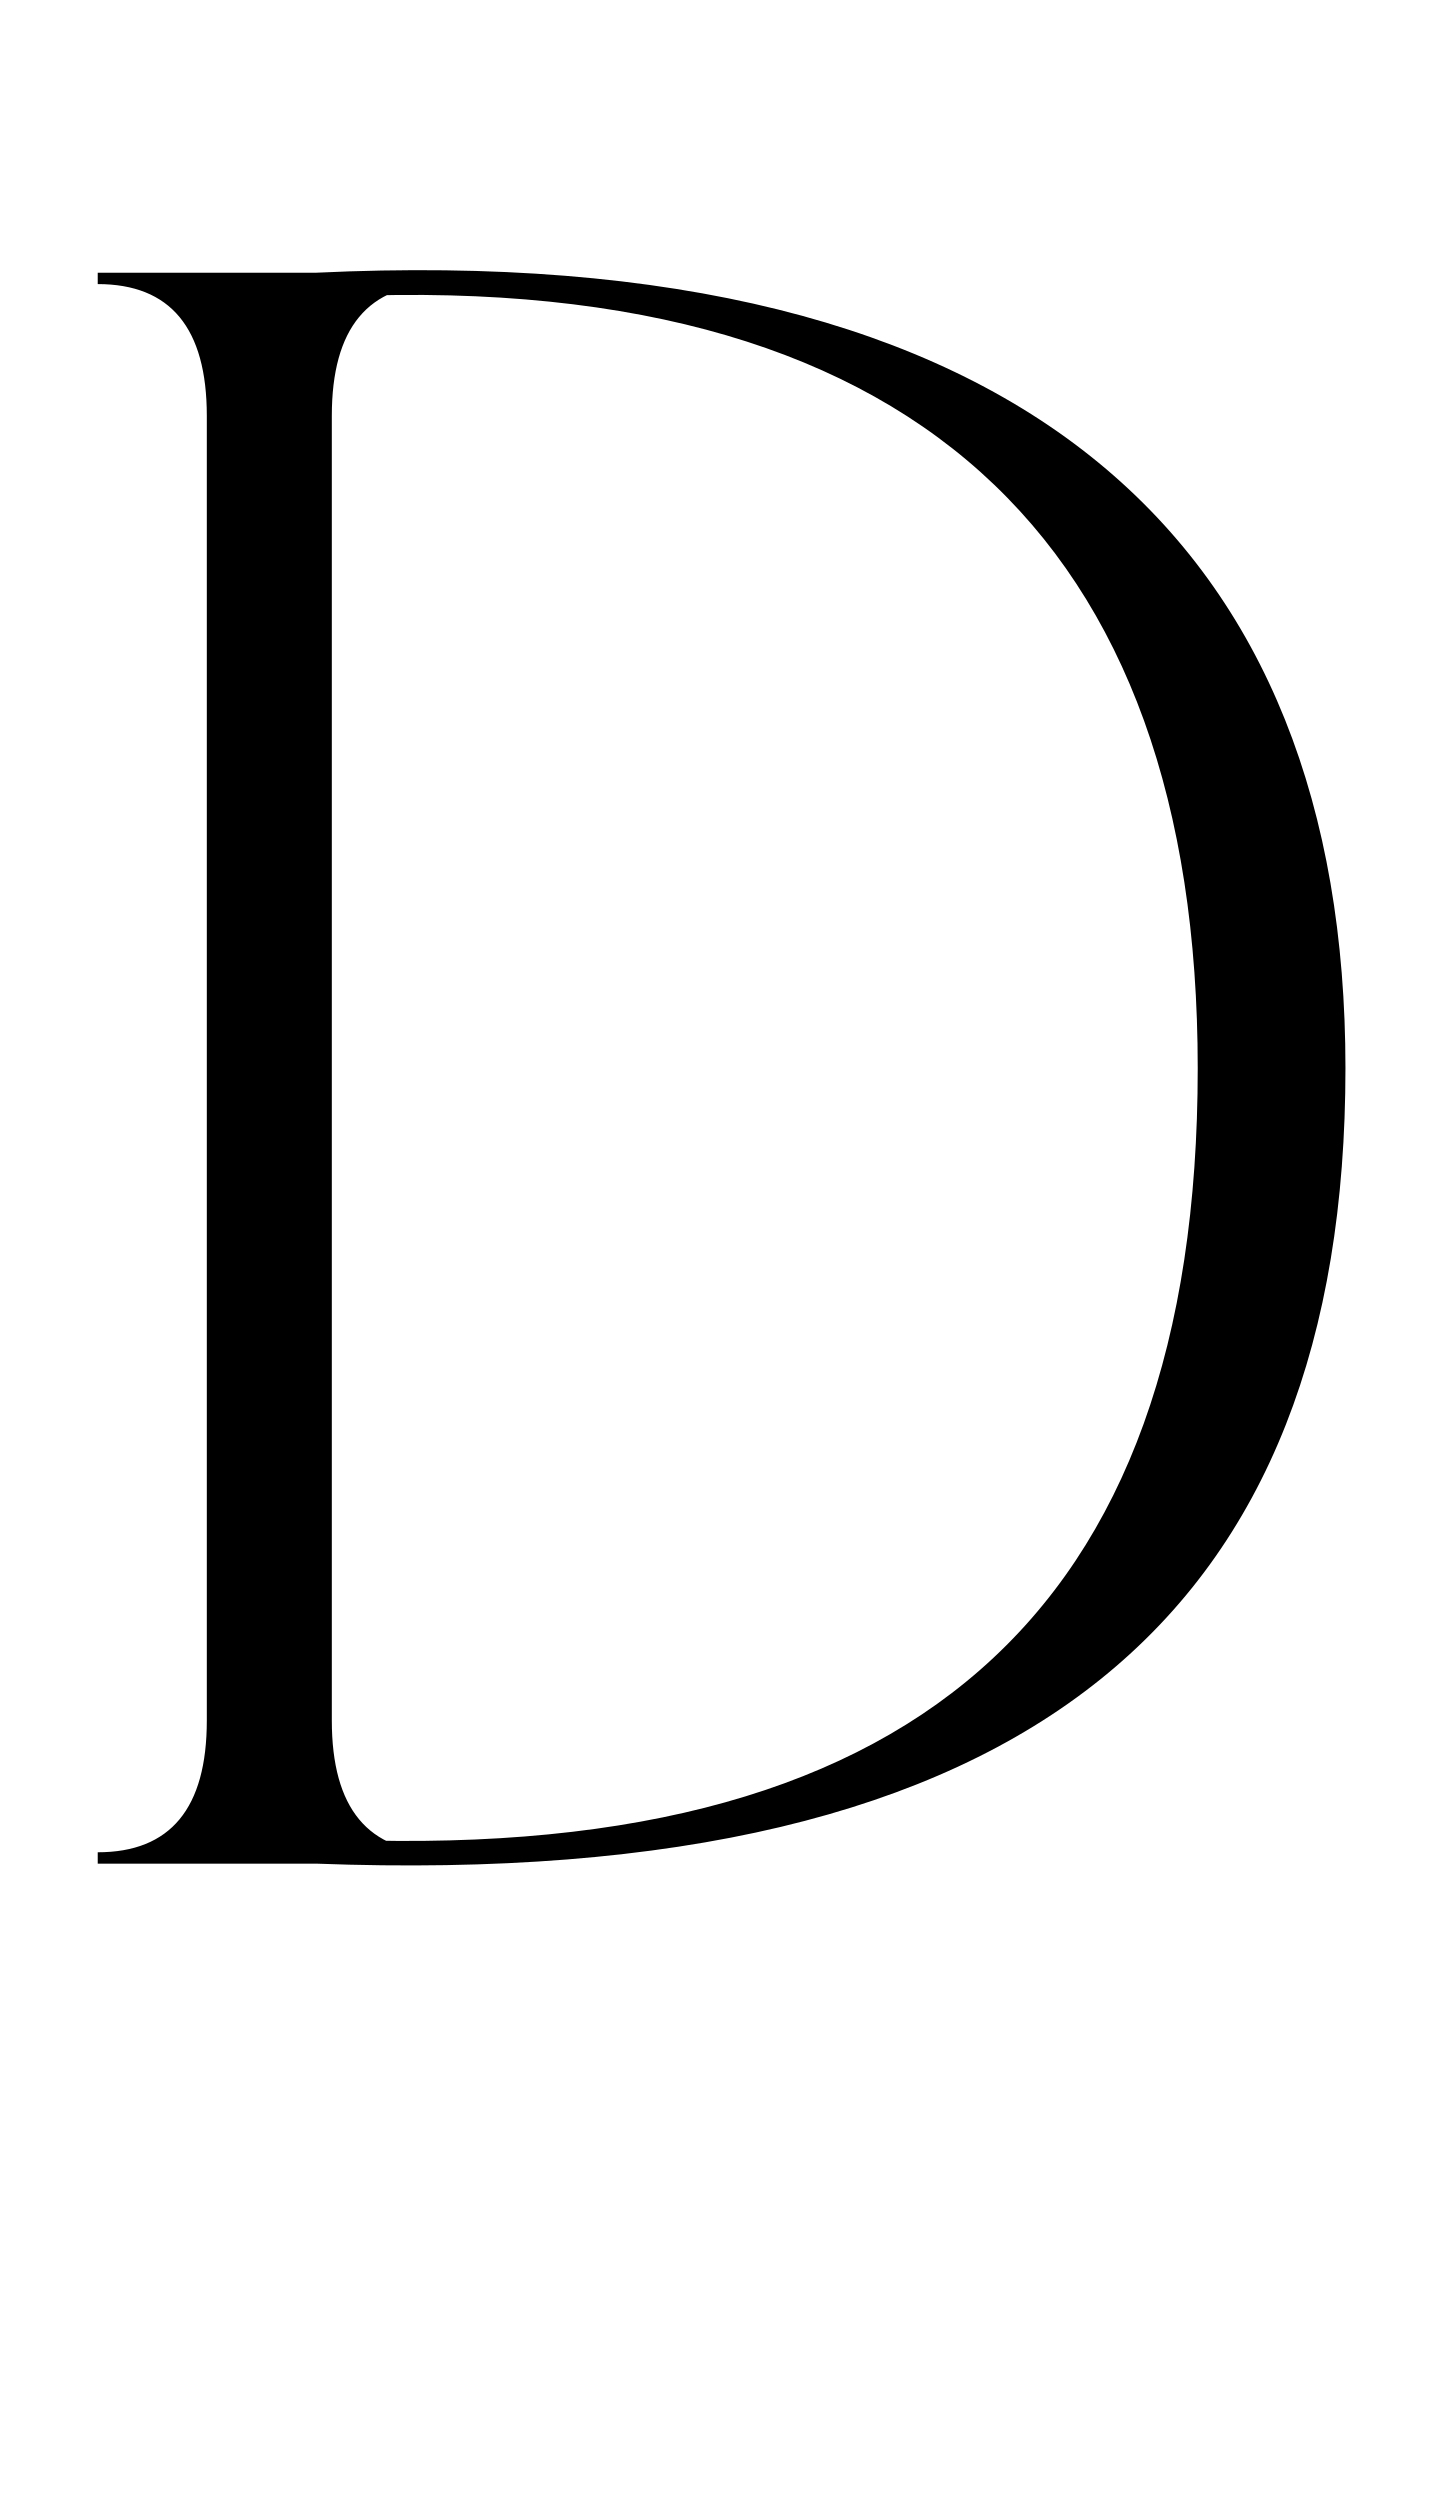
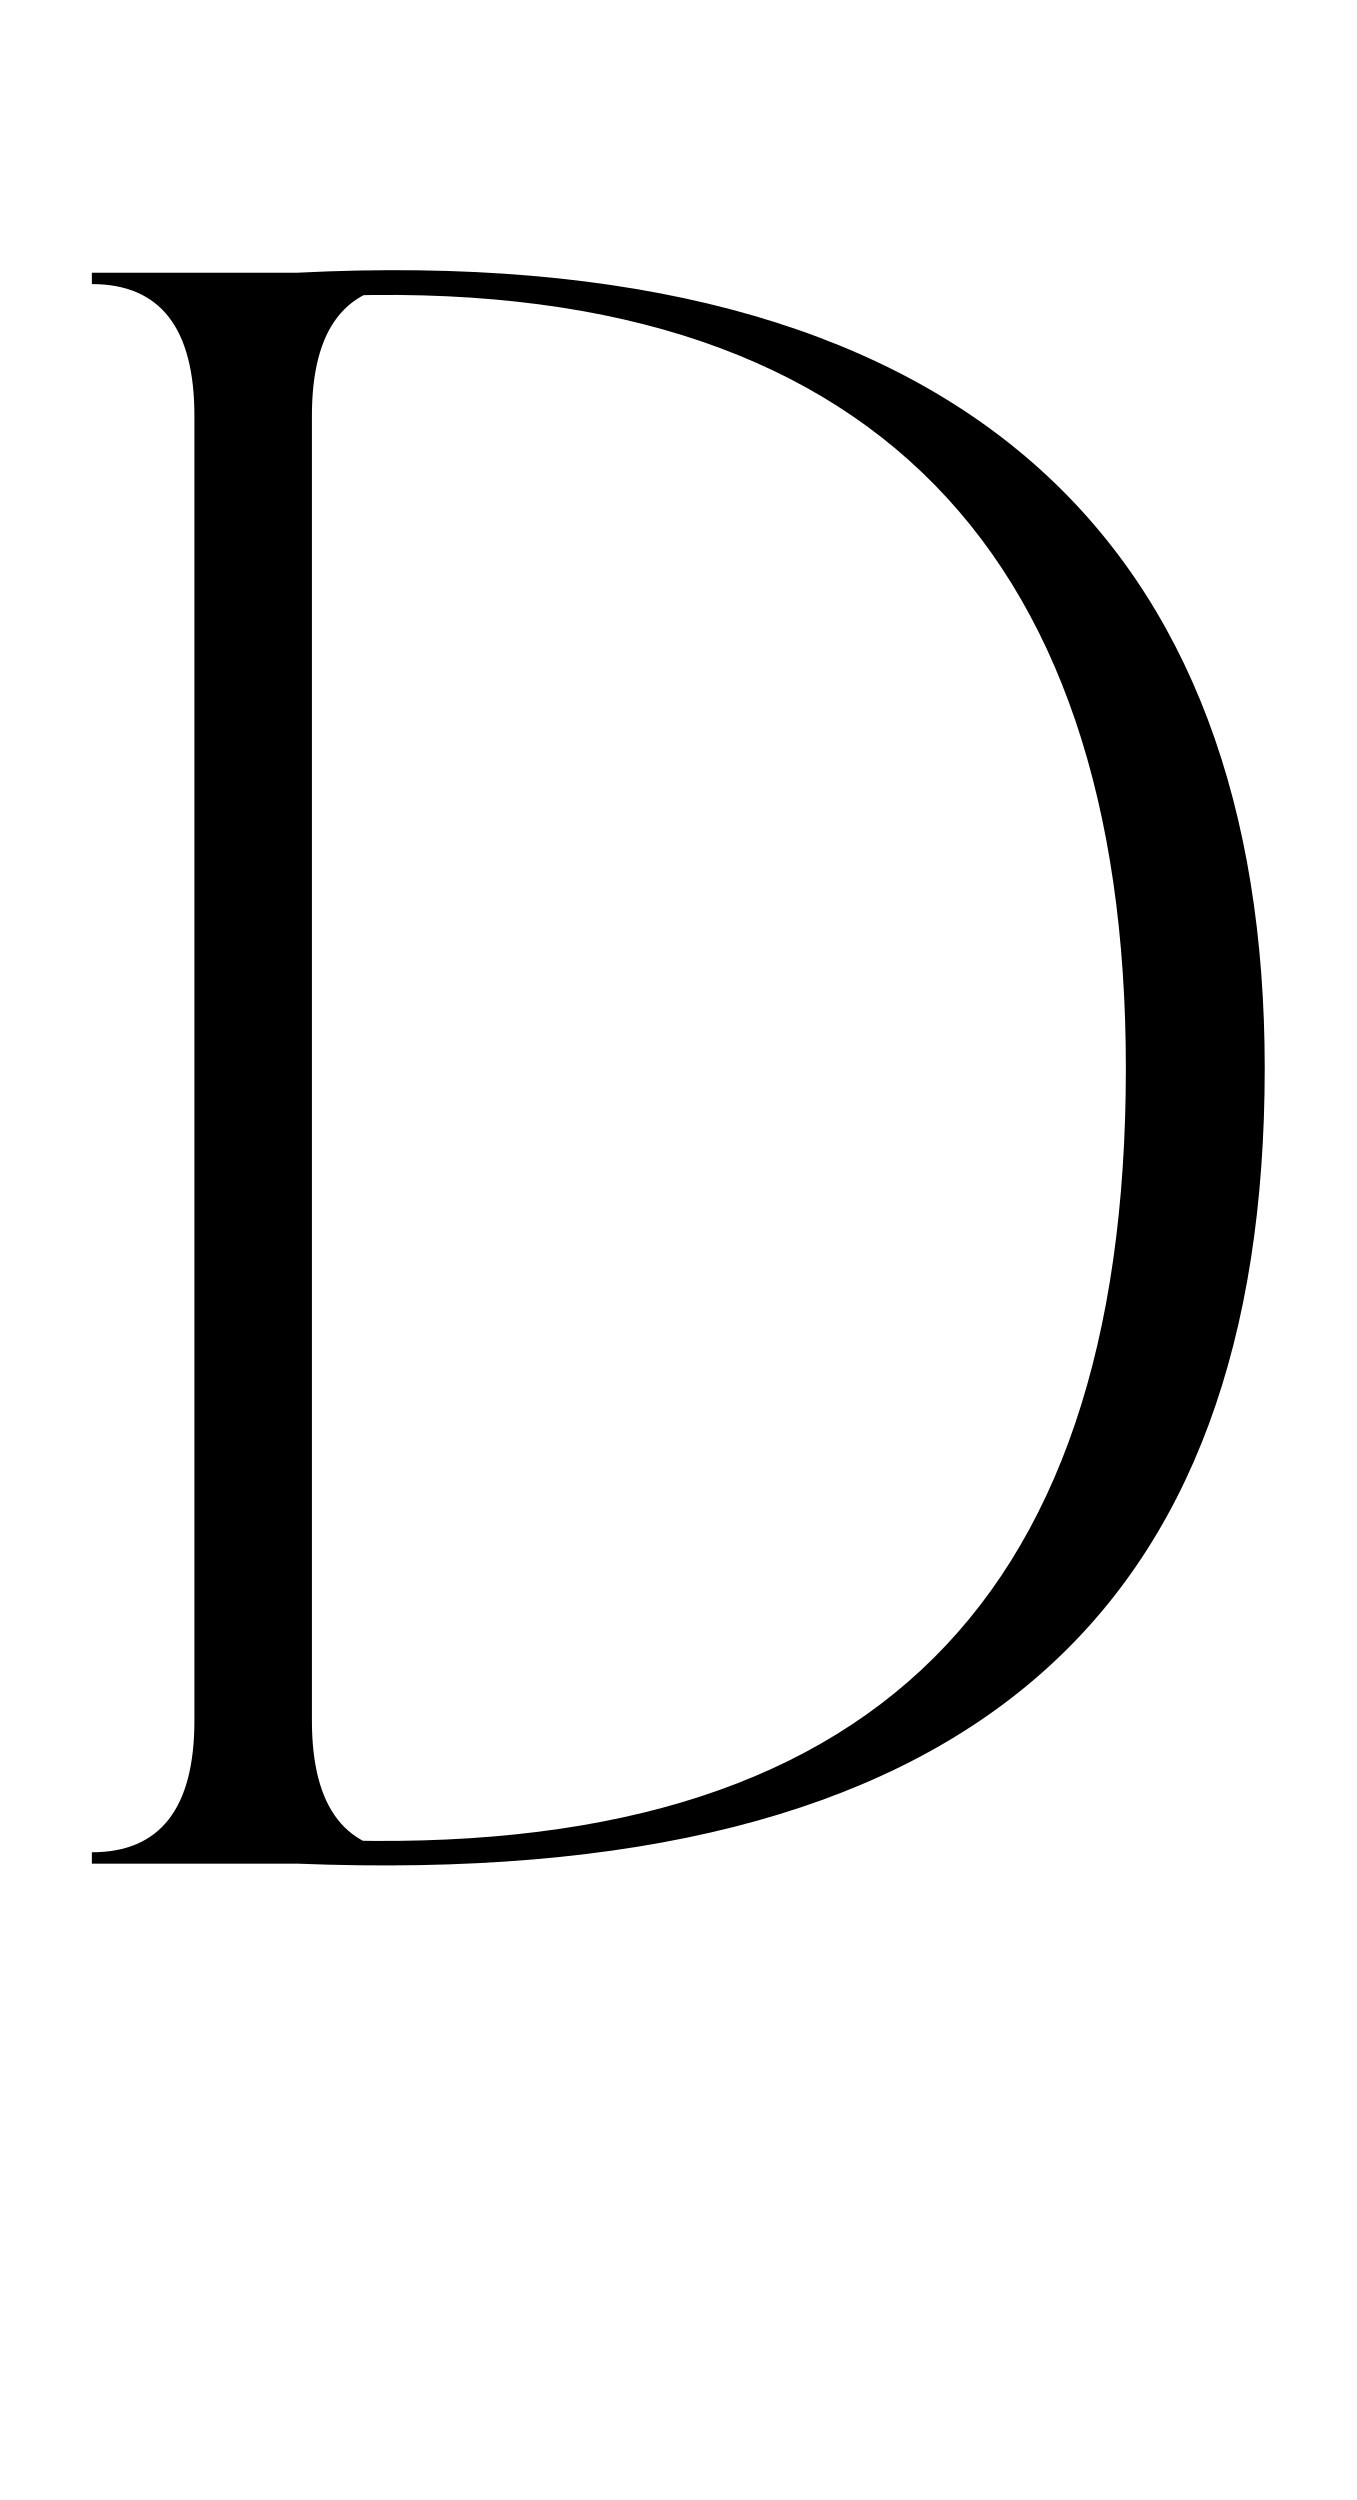
- <svg xmlns="http://www.w3.org/2000/svg" viewBox="0 0 635 1100">
+ <svg xmlns="http://www.w3.org/2000/svg" viewBox="0 0 597 1100">
  <g transform="translate(0 820) scale(1 -1)">
-     <path d="M91.0 0.0H146.0V700.0H91.0V0.0ZM43.0 0.0H194.0V5.0Q146.0 5.0 146.0 63.0H91.0Q91.0 5.0 43.0 5.0V0.0ZM43.0 700.0V695.0Q91.0 695.0 91.0 637.0H146.0Q146.0 695.0 194.0 695.0V700.0H43.0ZM139.0 700.0V689.0C402.0 704.0 527.0 582.0 527.0 350.0C527.0 109.0 401.0 -2.0 139.0 11.0V0.0C456.0 -12.0 592.0 112.0 592.0 350.0C592.0 579.0 453.0 715.0 139.0 700.0Z" fill="black" fill-rule="nonzero" />
+     <path d="M85.54 0.0H137.24V700.0H85.54V0.0ZM40.42 0.0H182.36V5.0Q137.24 5.0 137.24 63.0H85.54Q85.54 5.0 40.42 5.0V0.0ZM40.42 700.0V695.0Q85.54 695.0 85.54 637.0H137.24Q137.24 695.0 182.36 695.0V700.0H40.42ZM130.66 700.0V689.0C377.88 704.0 495.38 582.0 495.38 350.0C495.38 109.0 376.94 -2.0 130.66 11.0V0.0C428.64 -12.0 556.48 112.0 556.48 350.0C556.48 579.0 425.82 715.0 130.66 700.0Z" fill="black" fill-rule="nonzero" />
  </g>
</svg>
